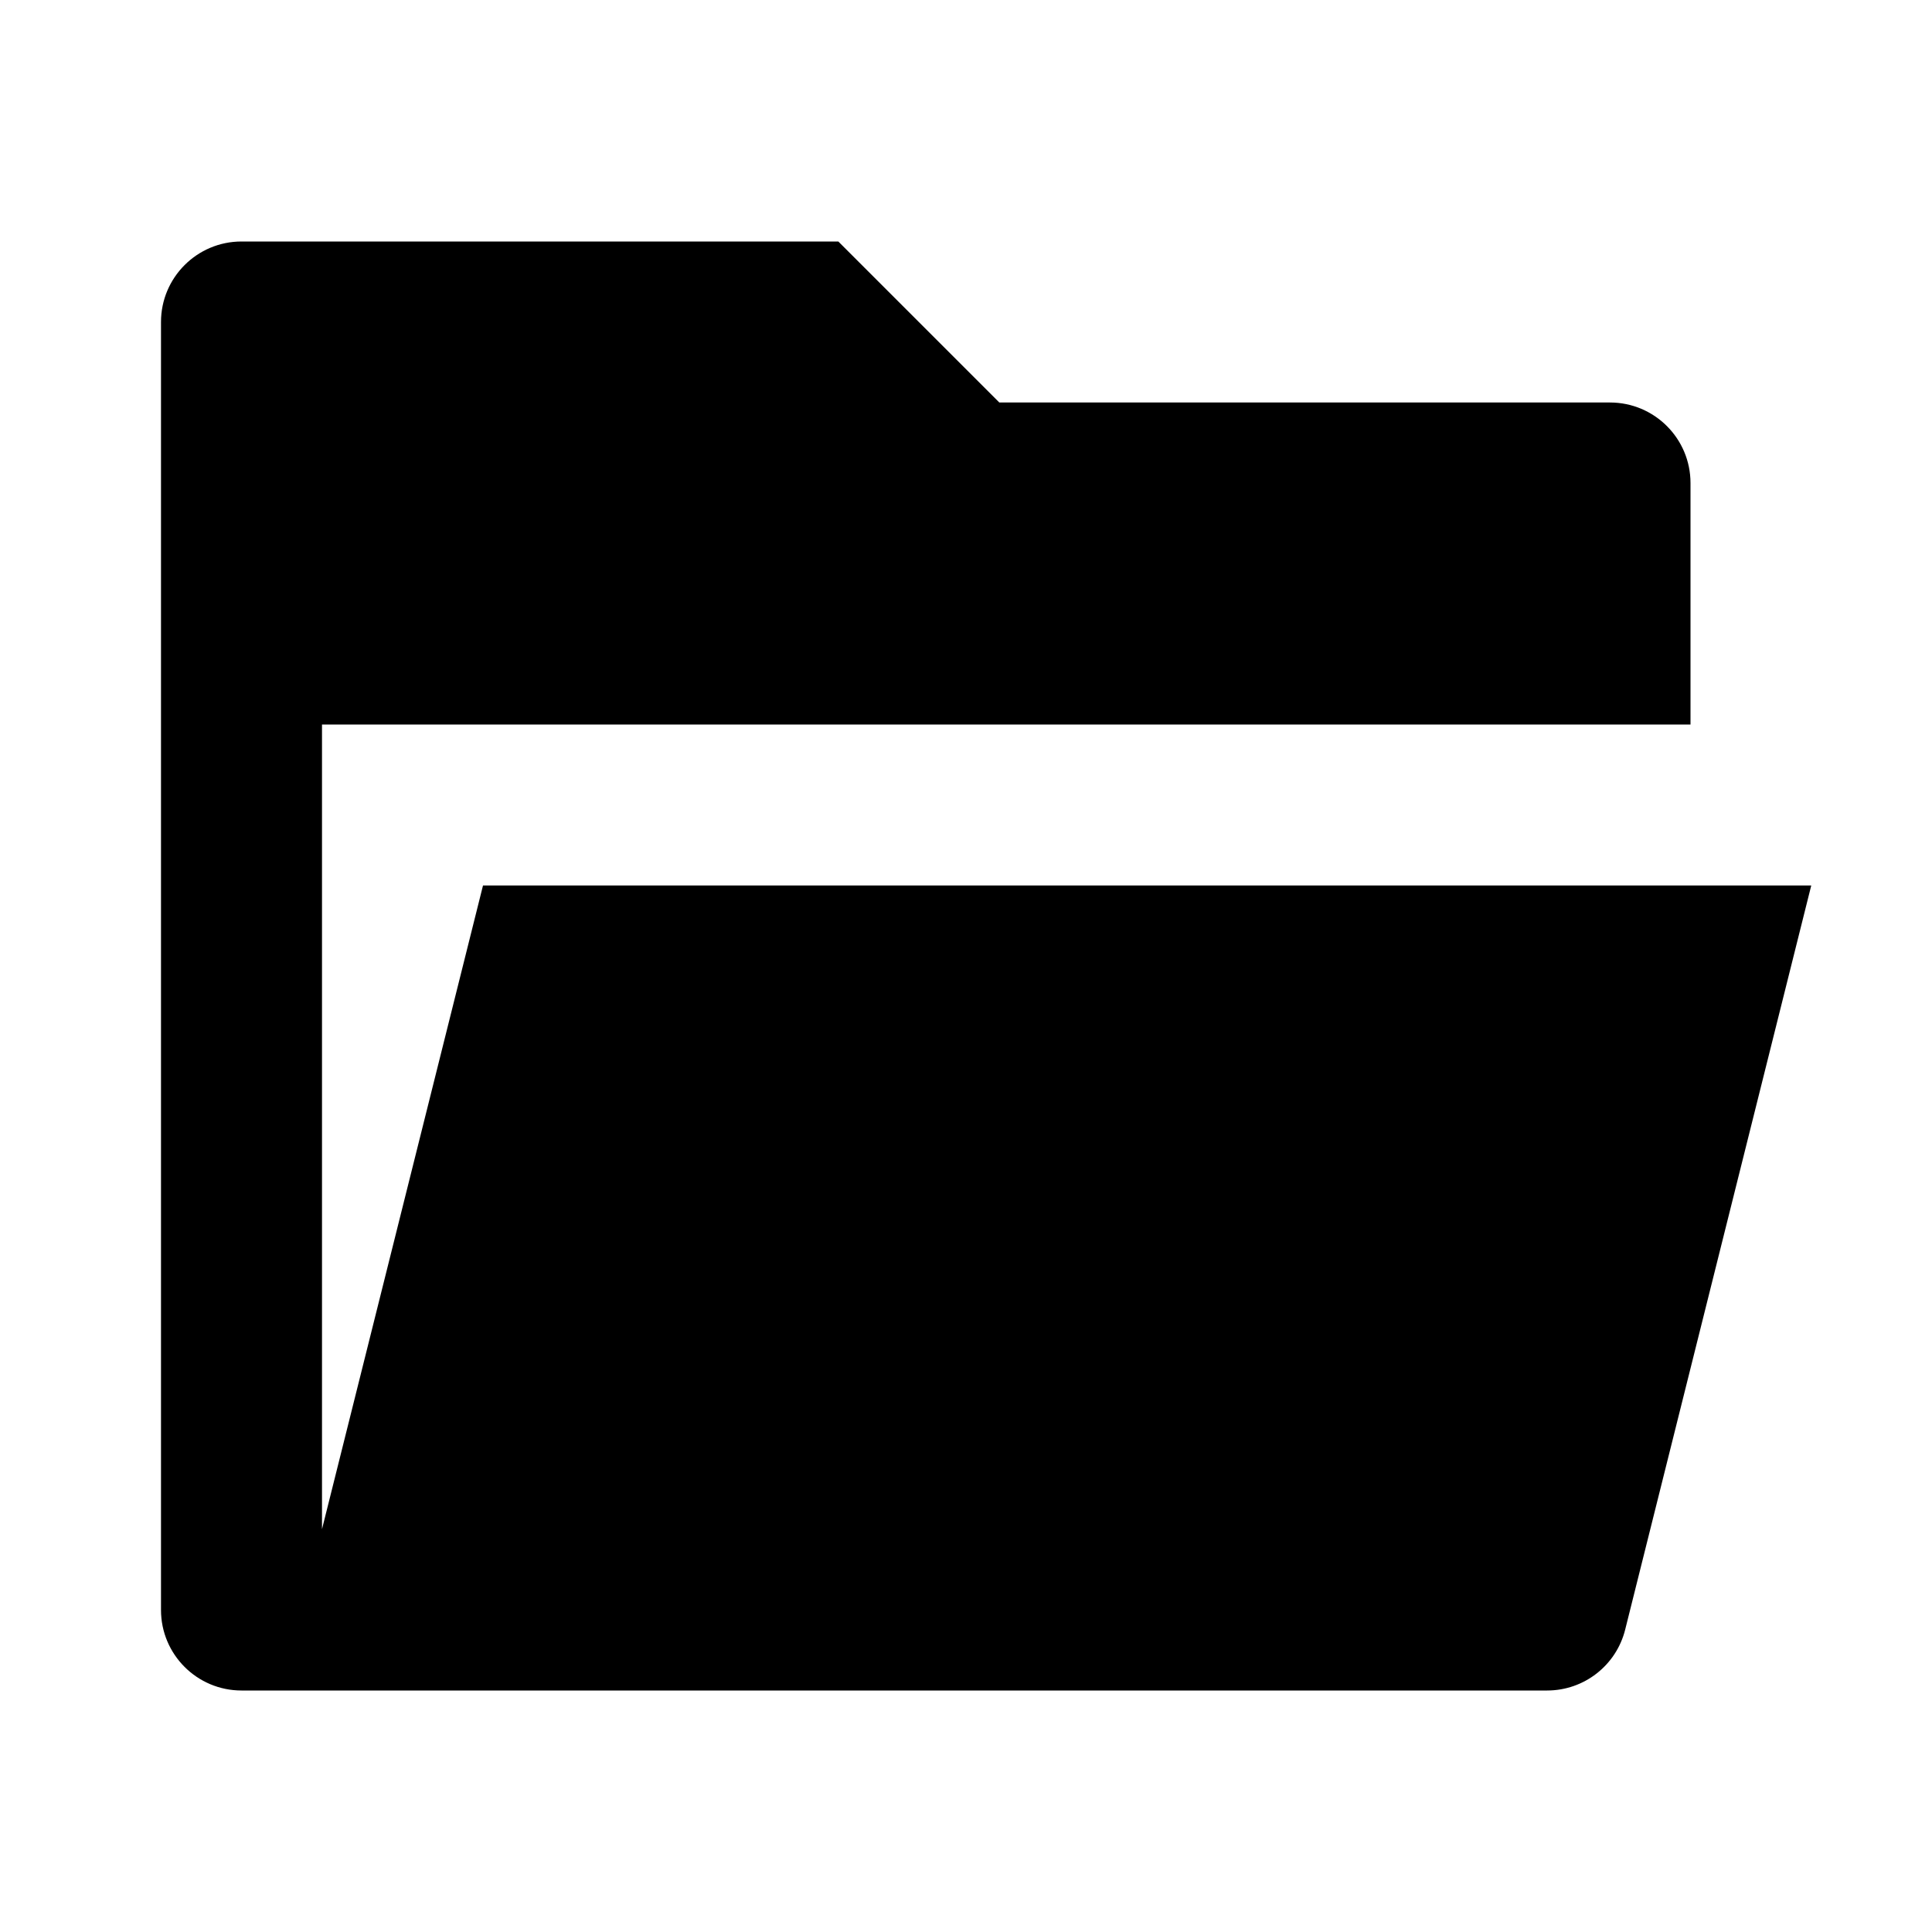
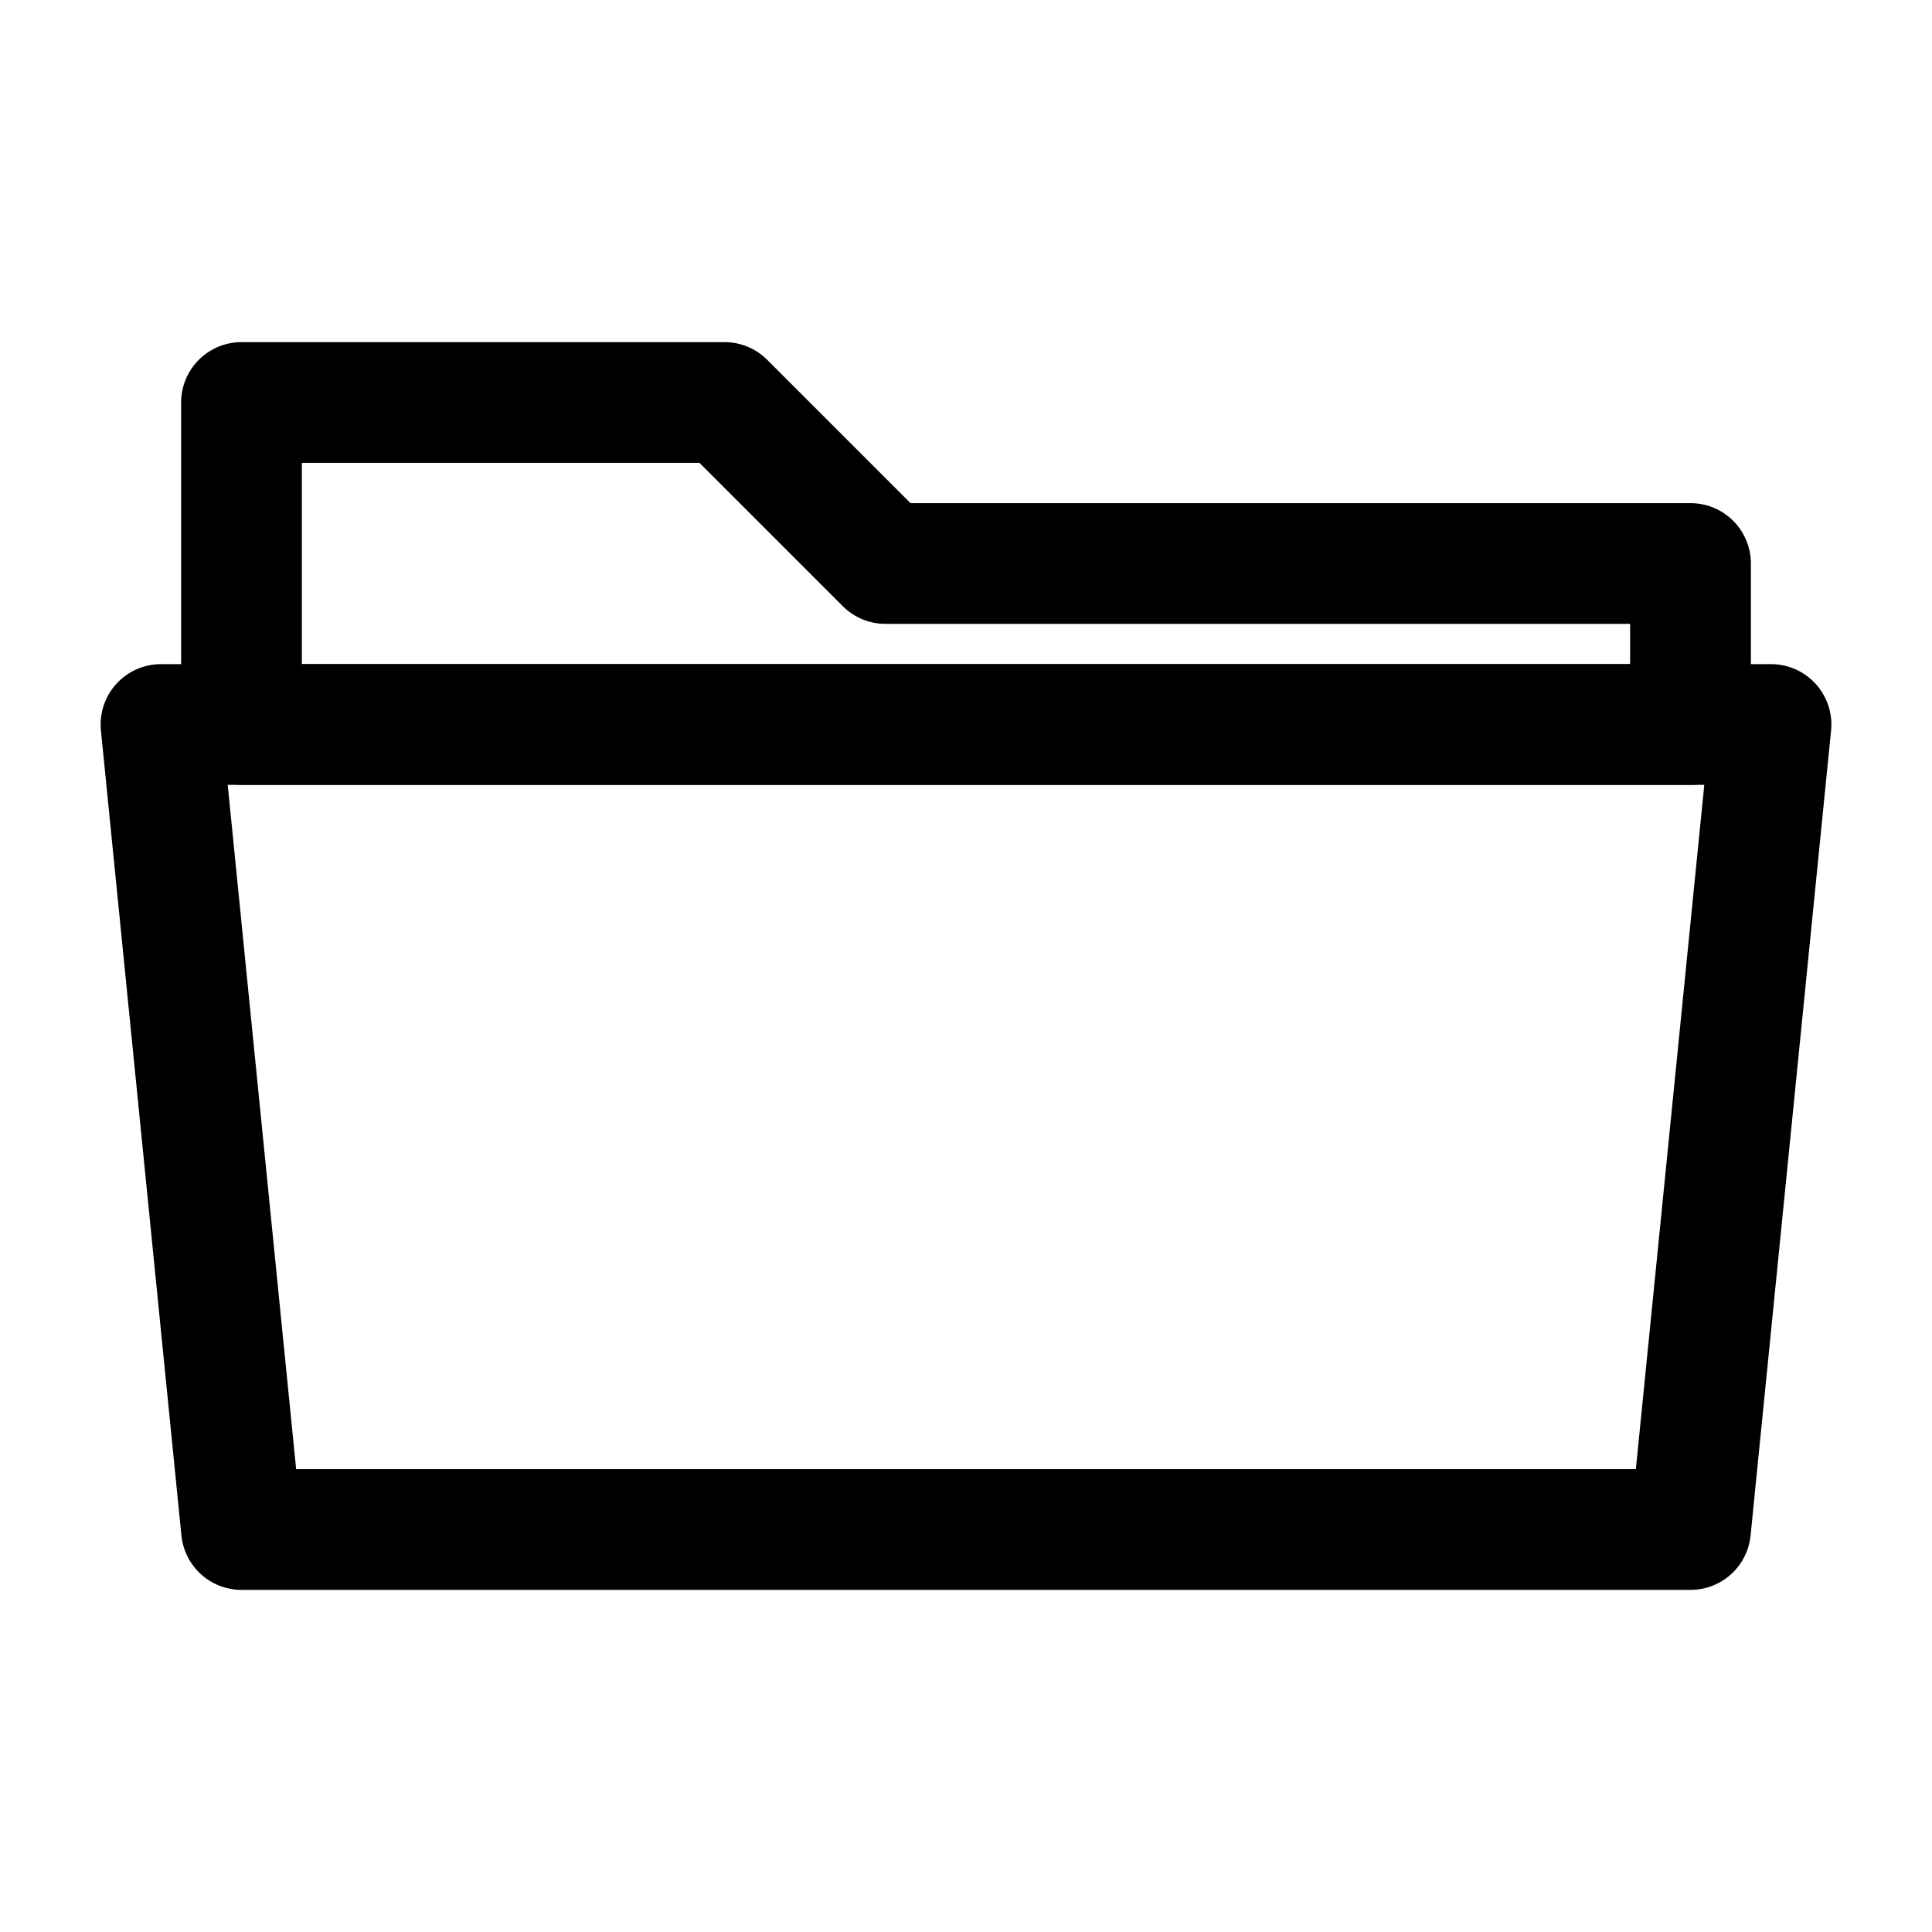
- <svg xmlns="http://www.w3.org/2000/svg" viewBox="0 0 24 24" fill="currentColor">
-   <path d="M3 21C2.448 21 2 20.552 2 20V4C2 3.448 2.448 3 3 3H10.414L12.414 5H20C20.552 5 21 5.448 21 6V9H4V18.996L6 11H22.5L20.189 20.242C20.078 20.688 19.678 21 19.219 21H3Z" />
+ <svg xmlns="http://www.w3.org/2000/svg" viewBox="0 0 24 24" fill="none" stroke="currentColor" stroke-width="1.5" stroke-linejoin="round" stroke-linecap="round">
+   <path d="M3 5H9L11 7H21V9H3V5Z" />
+   <path d="M2 9H22L21 19H3L2 9Z" />
</svg>
